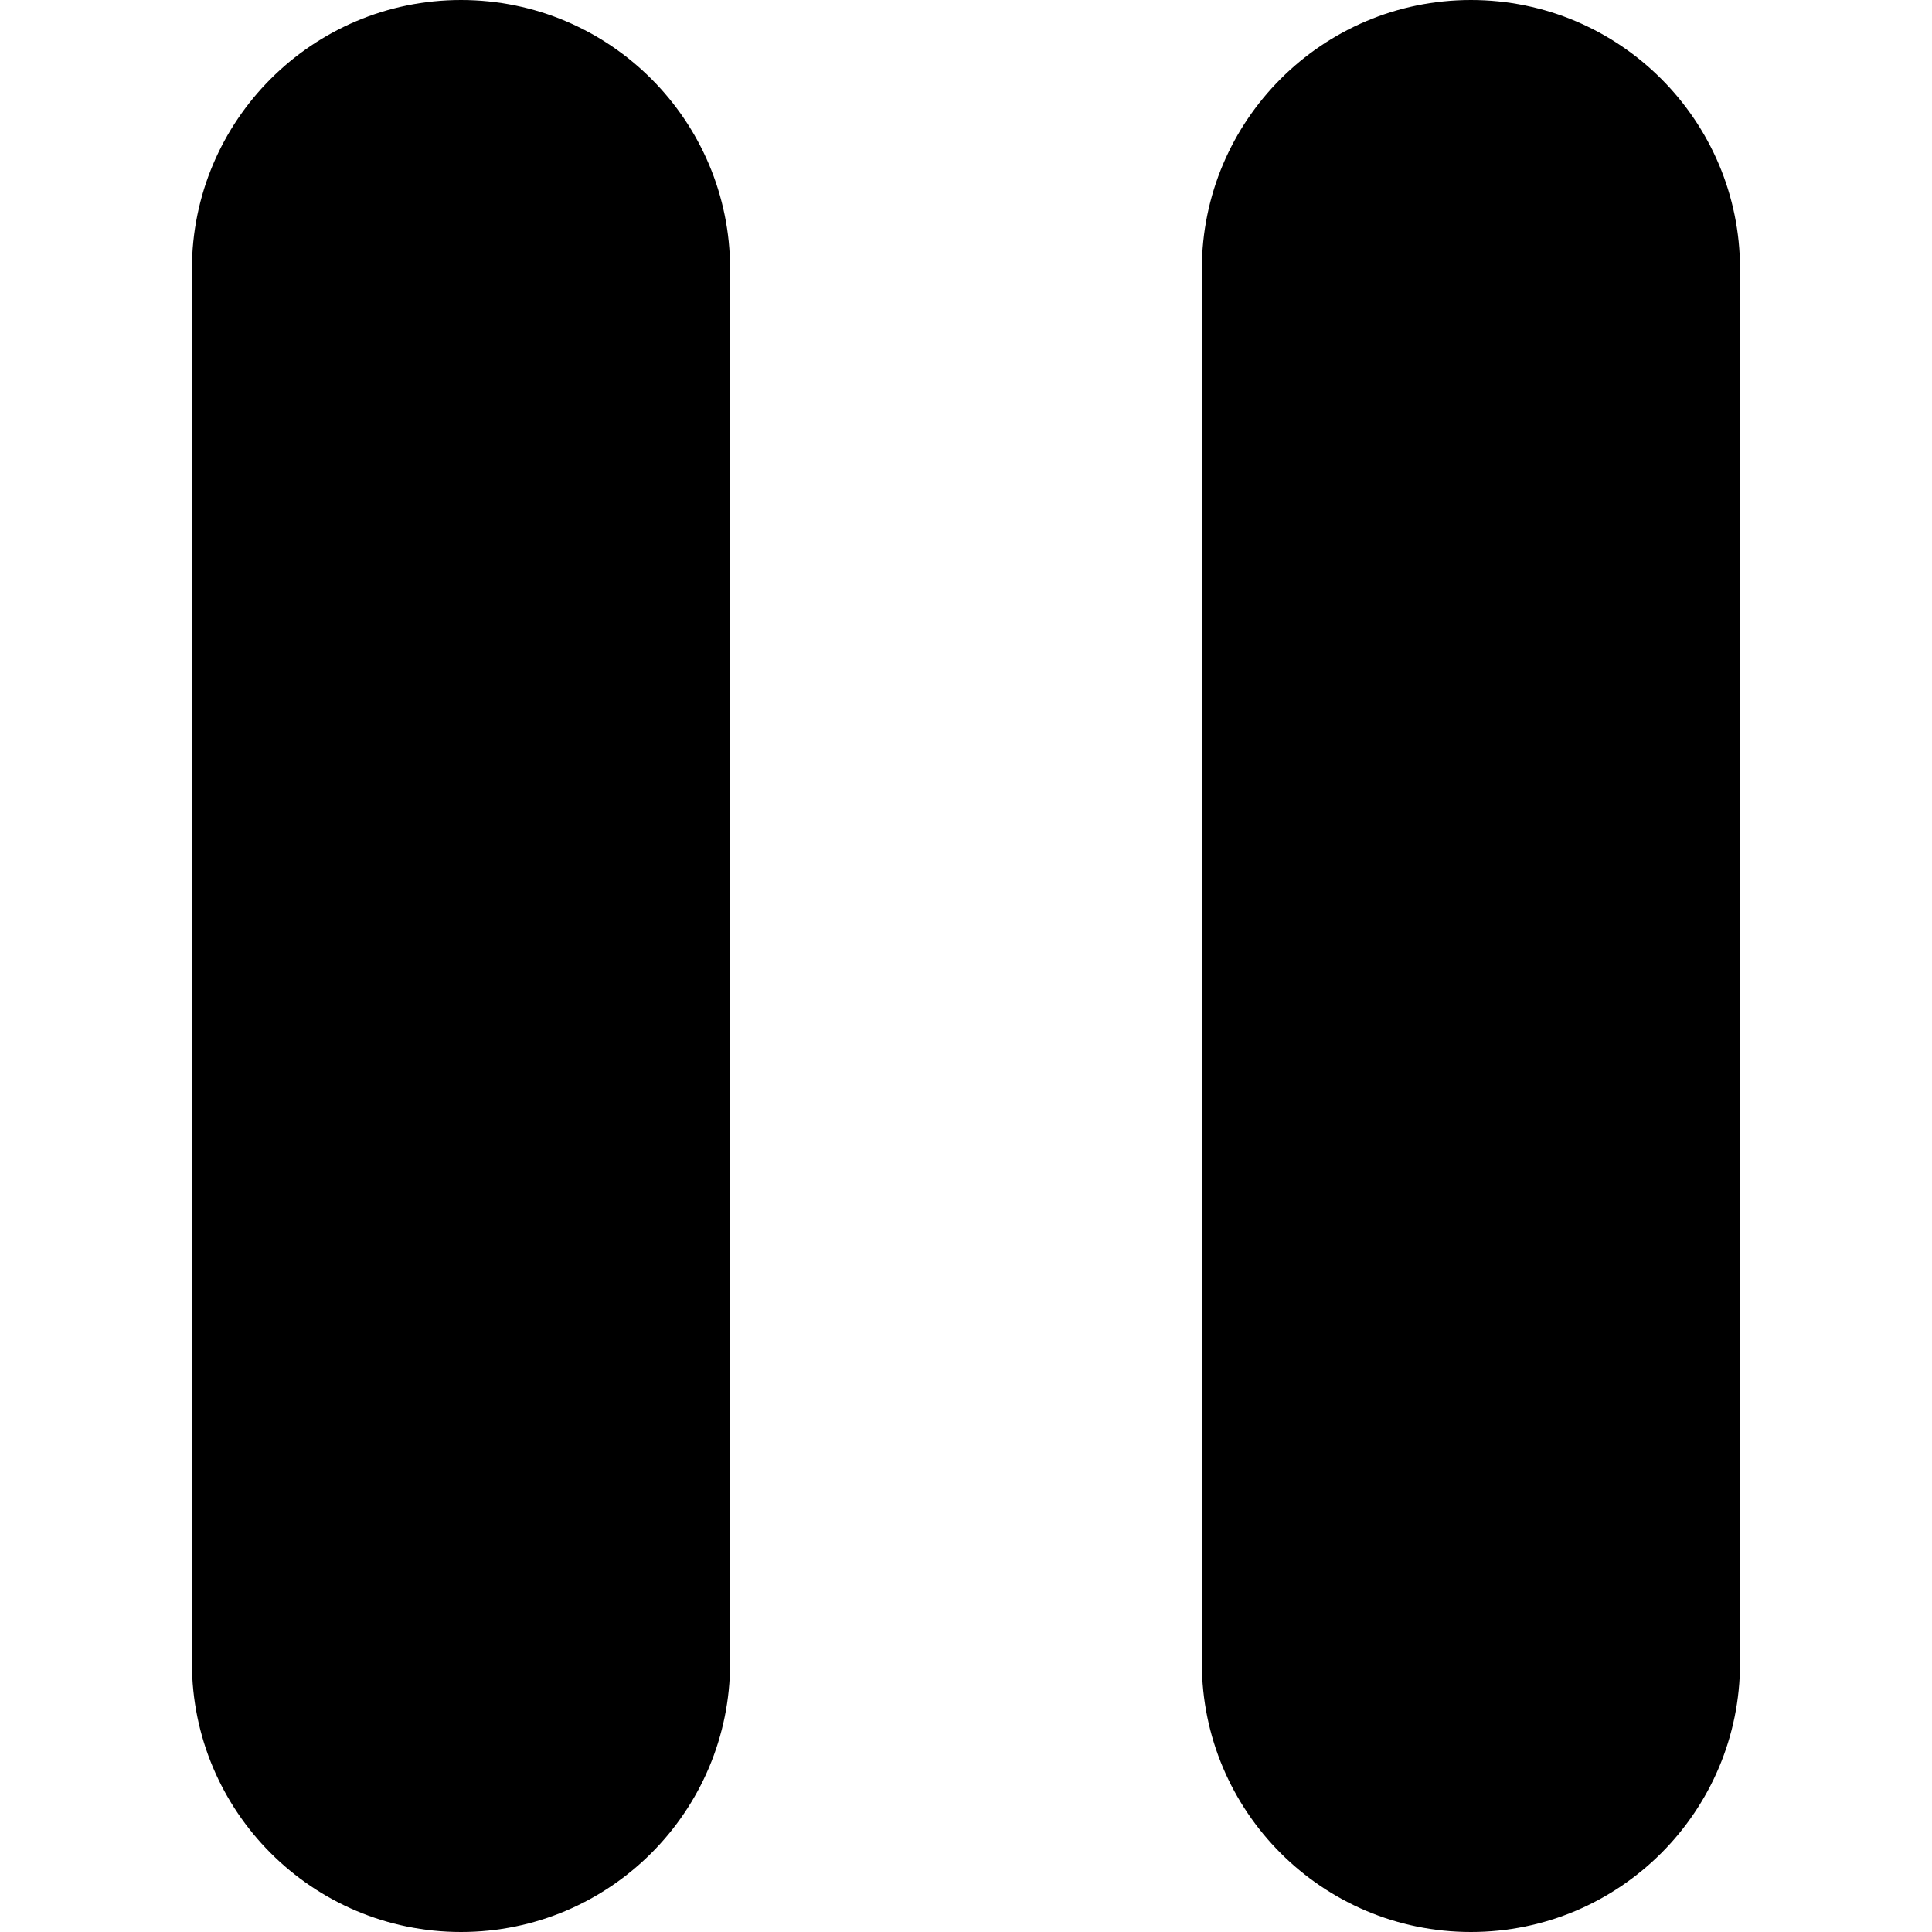
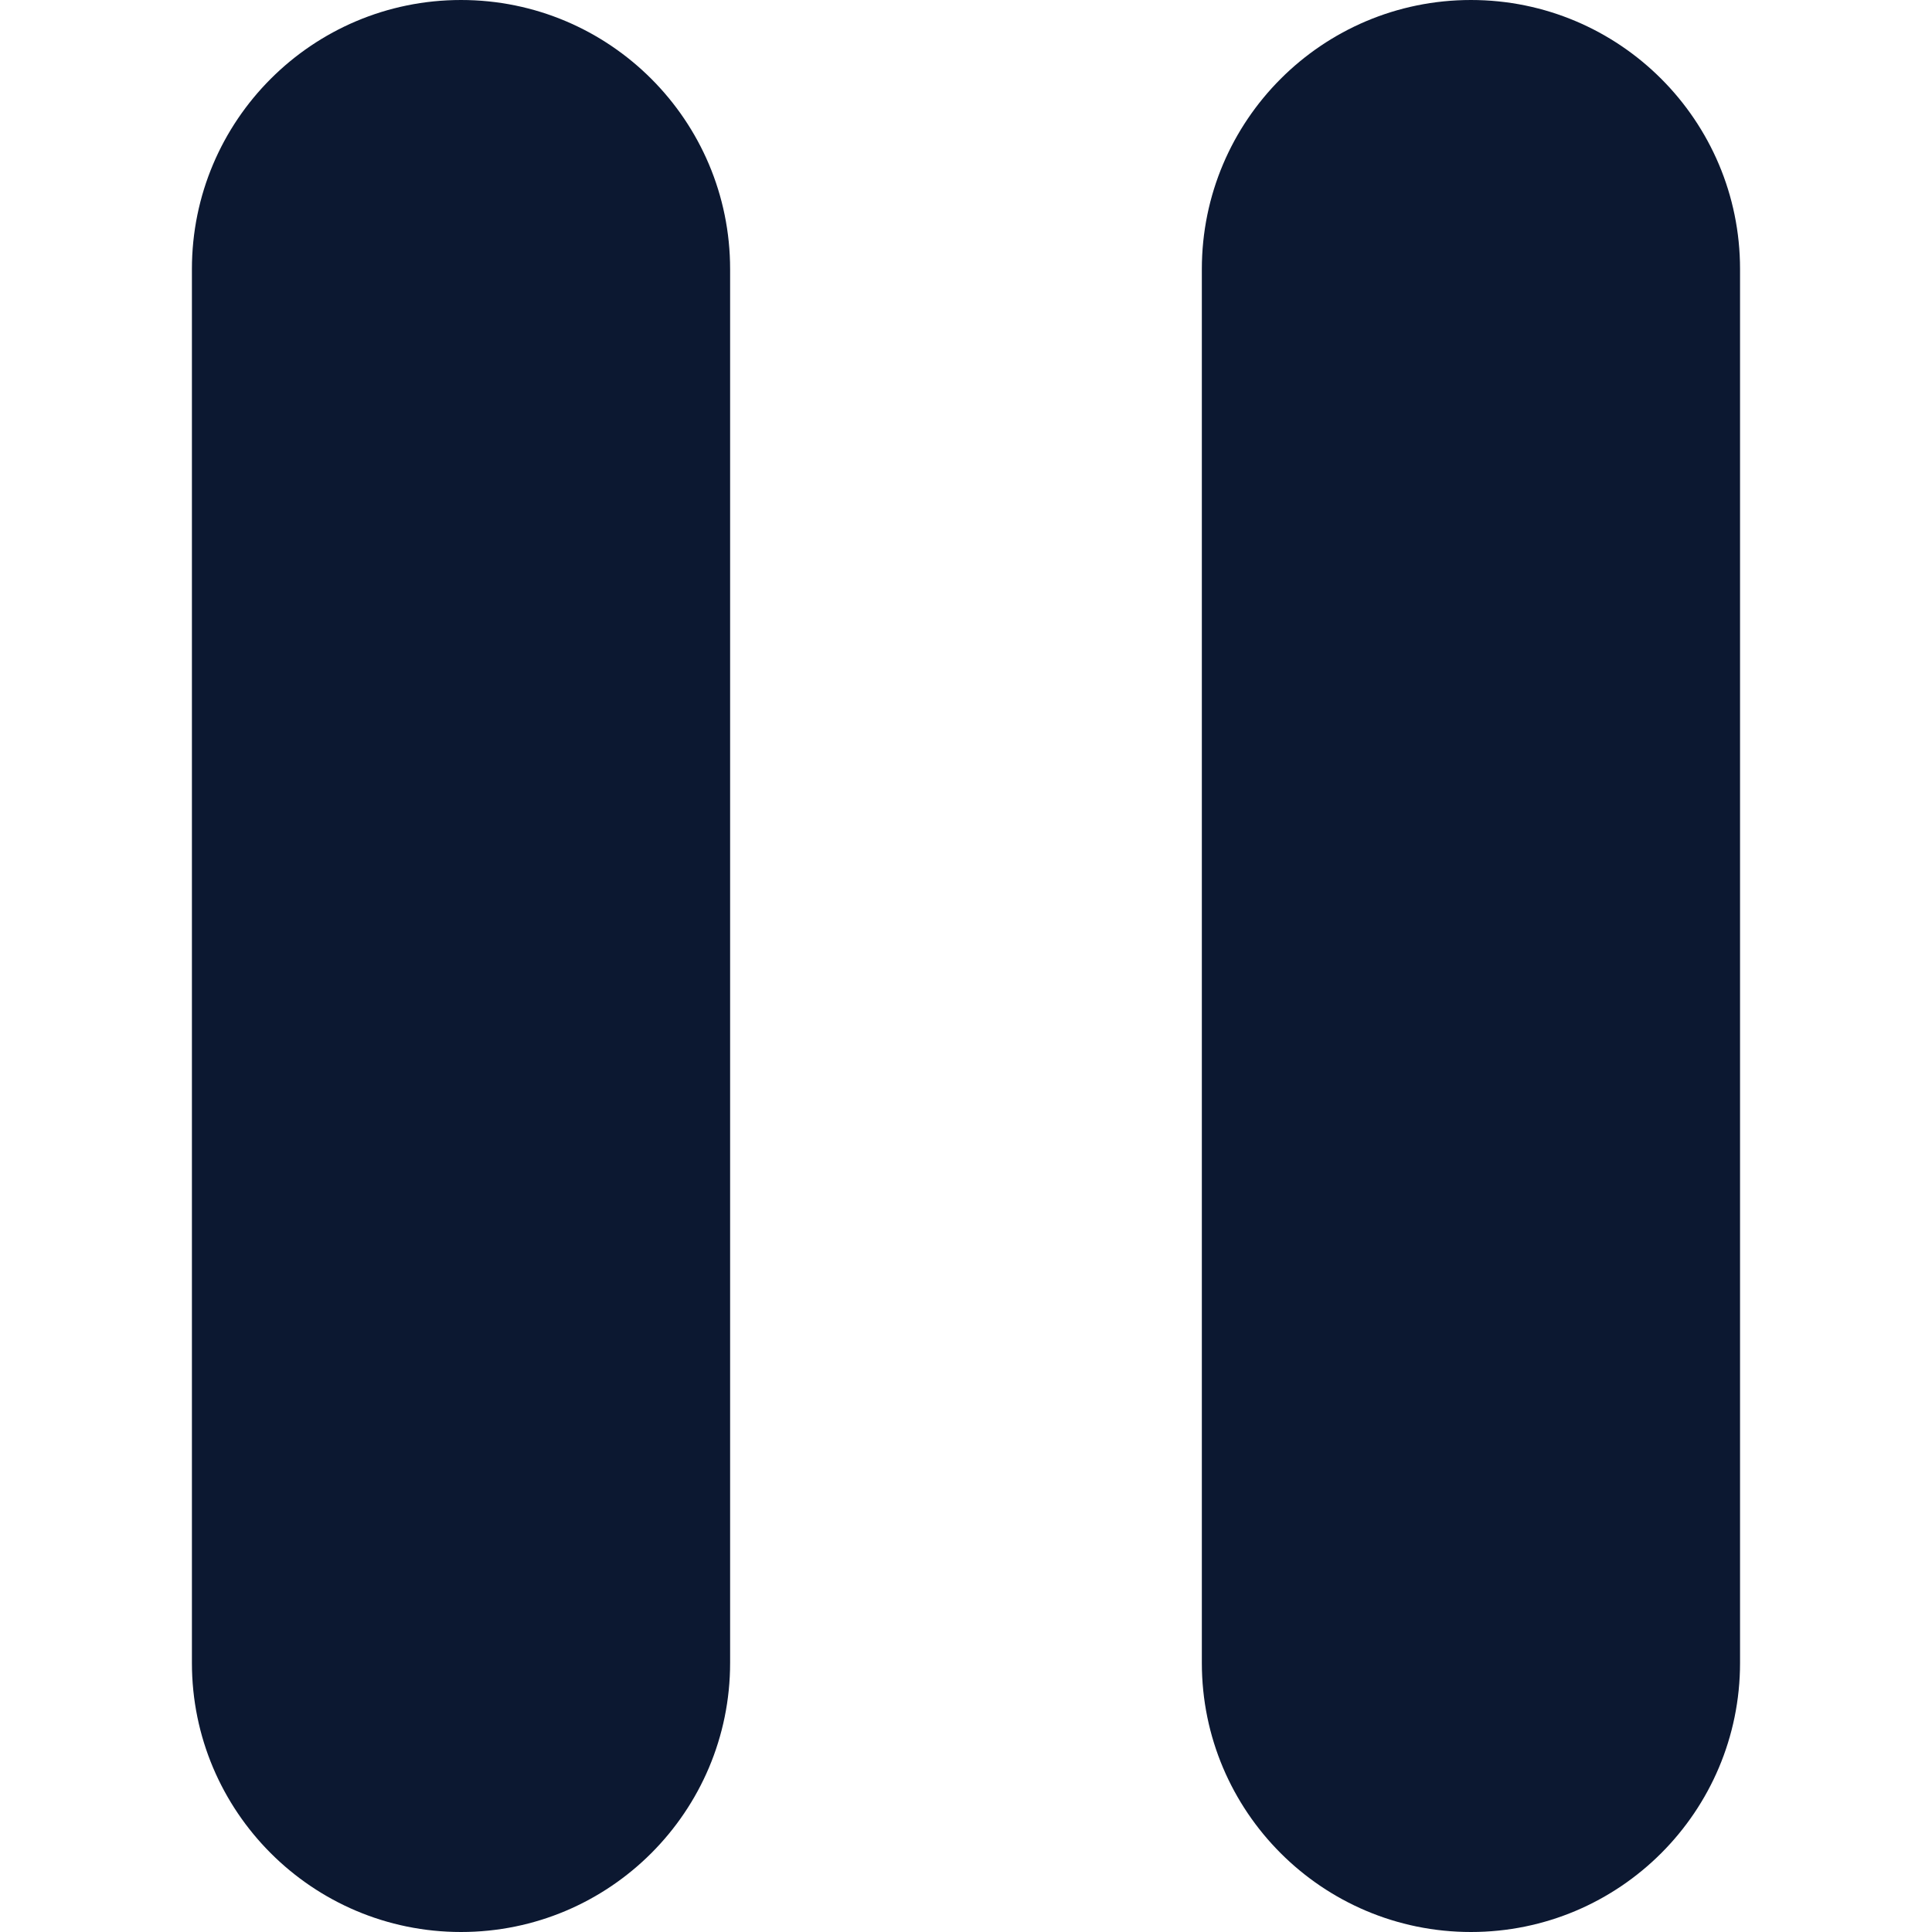
<svg xmlns="http://www.w3.org/2000/svg" version="1.1" id="Capa_1" x="0px" y="0px" viewBox="0 0 47.607 47.607" style="enable-background:new 0 0 47.607 47.607;" xml:space="preserve">
  <g>
-     <path d="M17.991,40.976c0,3.662-2.969,6.631-6.631,6.631l0,0c-3.662,0-6.631-2.969-6.631-6.631V6.631C4.729,2.969,7.698,0,11.36,0   l0,0c3.662,0,6.631,2.969,6.631,6.631V40.976z" />
-     <path d="M42.877,40.976c0,3.662-2.969,6.631-6.631,6.631l0,0c-3.662,0-6.631-2.969-6.631-6.631V6.631   C29.616,2.969,32.585,0,36.246,0l0,0c3.662,0,6.631,2.969,6.631,6.631V40.976z" />
+     <path fill="#0C1831" d="M17.991,40.976c0,3.662-2.969,6.631-6.631,6.631l0,0c-3.662,0-6.631-2.969-6.631-6.631V6.631C4.729,2.969,7.698,0,11.36,0   l0,0c3.662,0,6.631,2.969,6.631,6.631V40.976z" />
+     <path fill="#0C1831" d="M42.877,40.976c0,3.662-2.969,6.631-6.631,6.631l0,0c-3.662,0-6.631-2.969-6.631-6.631V6.631   C29.616,2.969,32.585,0,36.246,0l0,0c3.662,0,6.631,2.969,6.631,6.631V40.976z" />
  </g>
  <g>
</g>
  <g>
</g>
  <g>
</g>
  <g>
</g>
  <g>
</g>
  <g>
</g>
  <g>
</g>
  <g>
</g>
  <g>
</g>
  <g>
</g>
  <g>
</g>
  <g>
</g>
  <g>
</g>
  <g>
</g>
  <g>
</g>
</svg>
